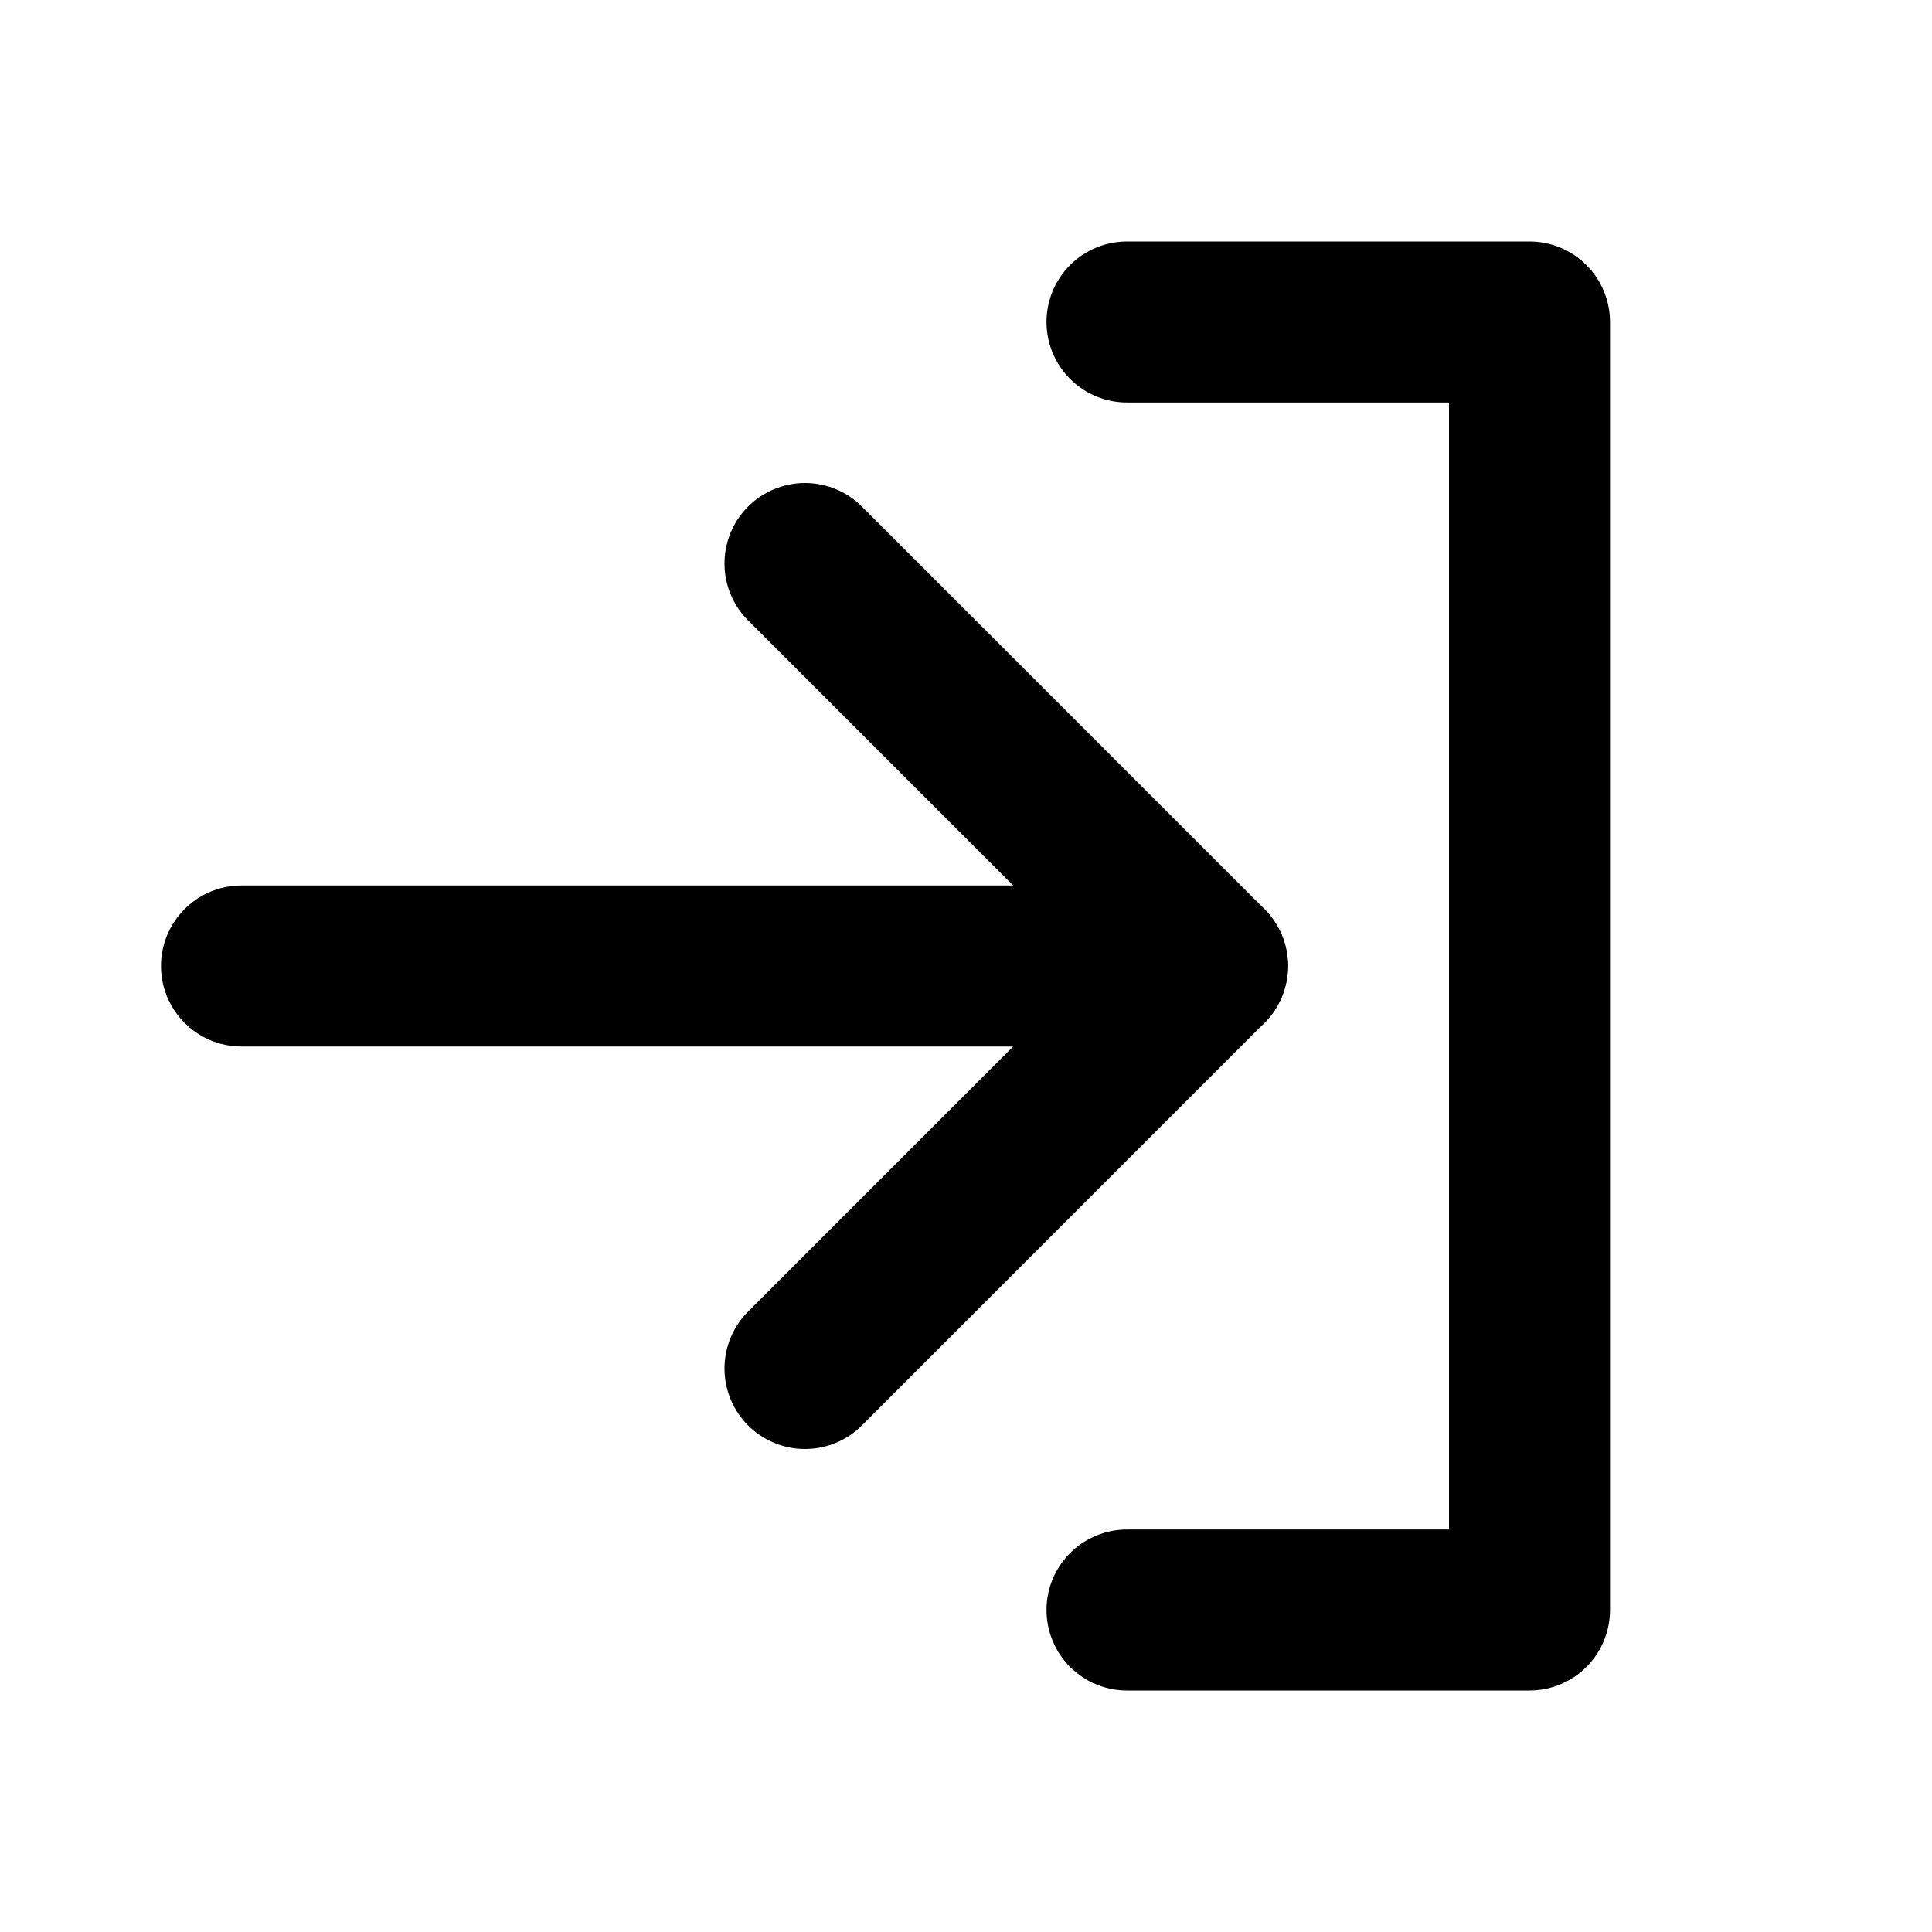
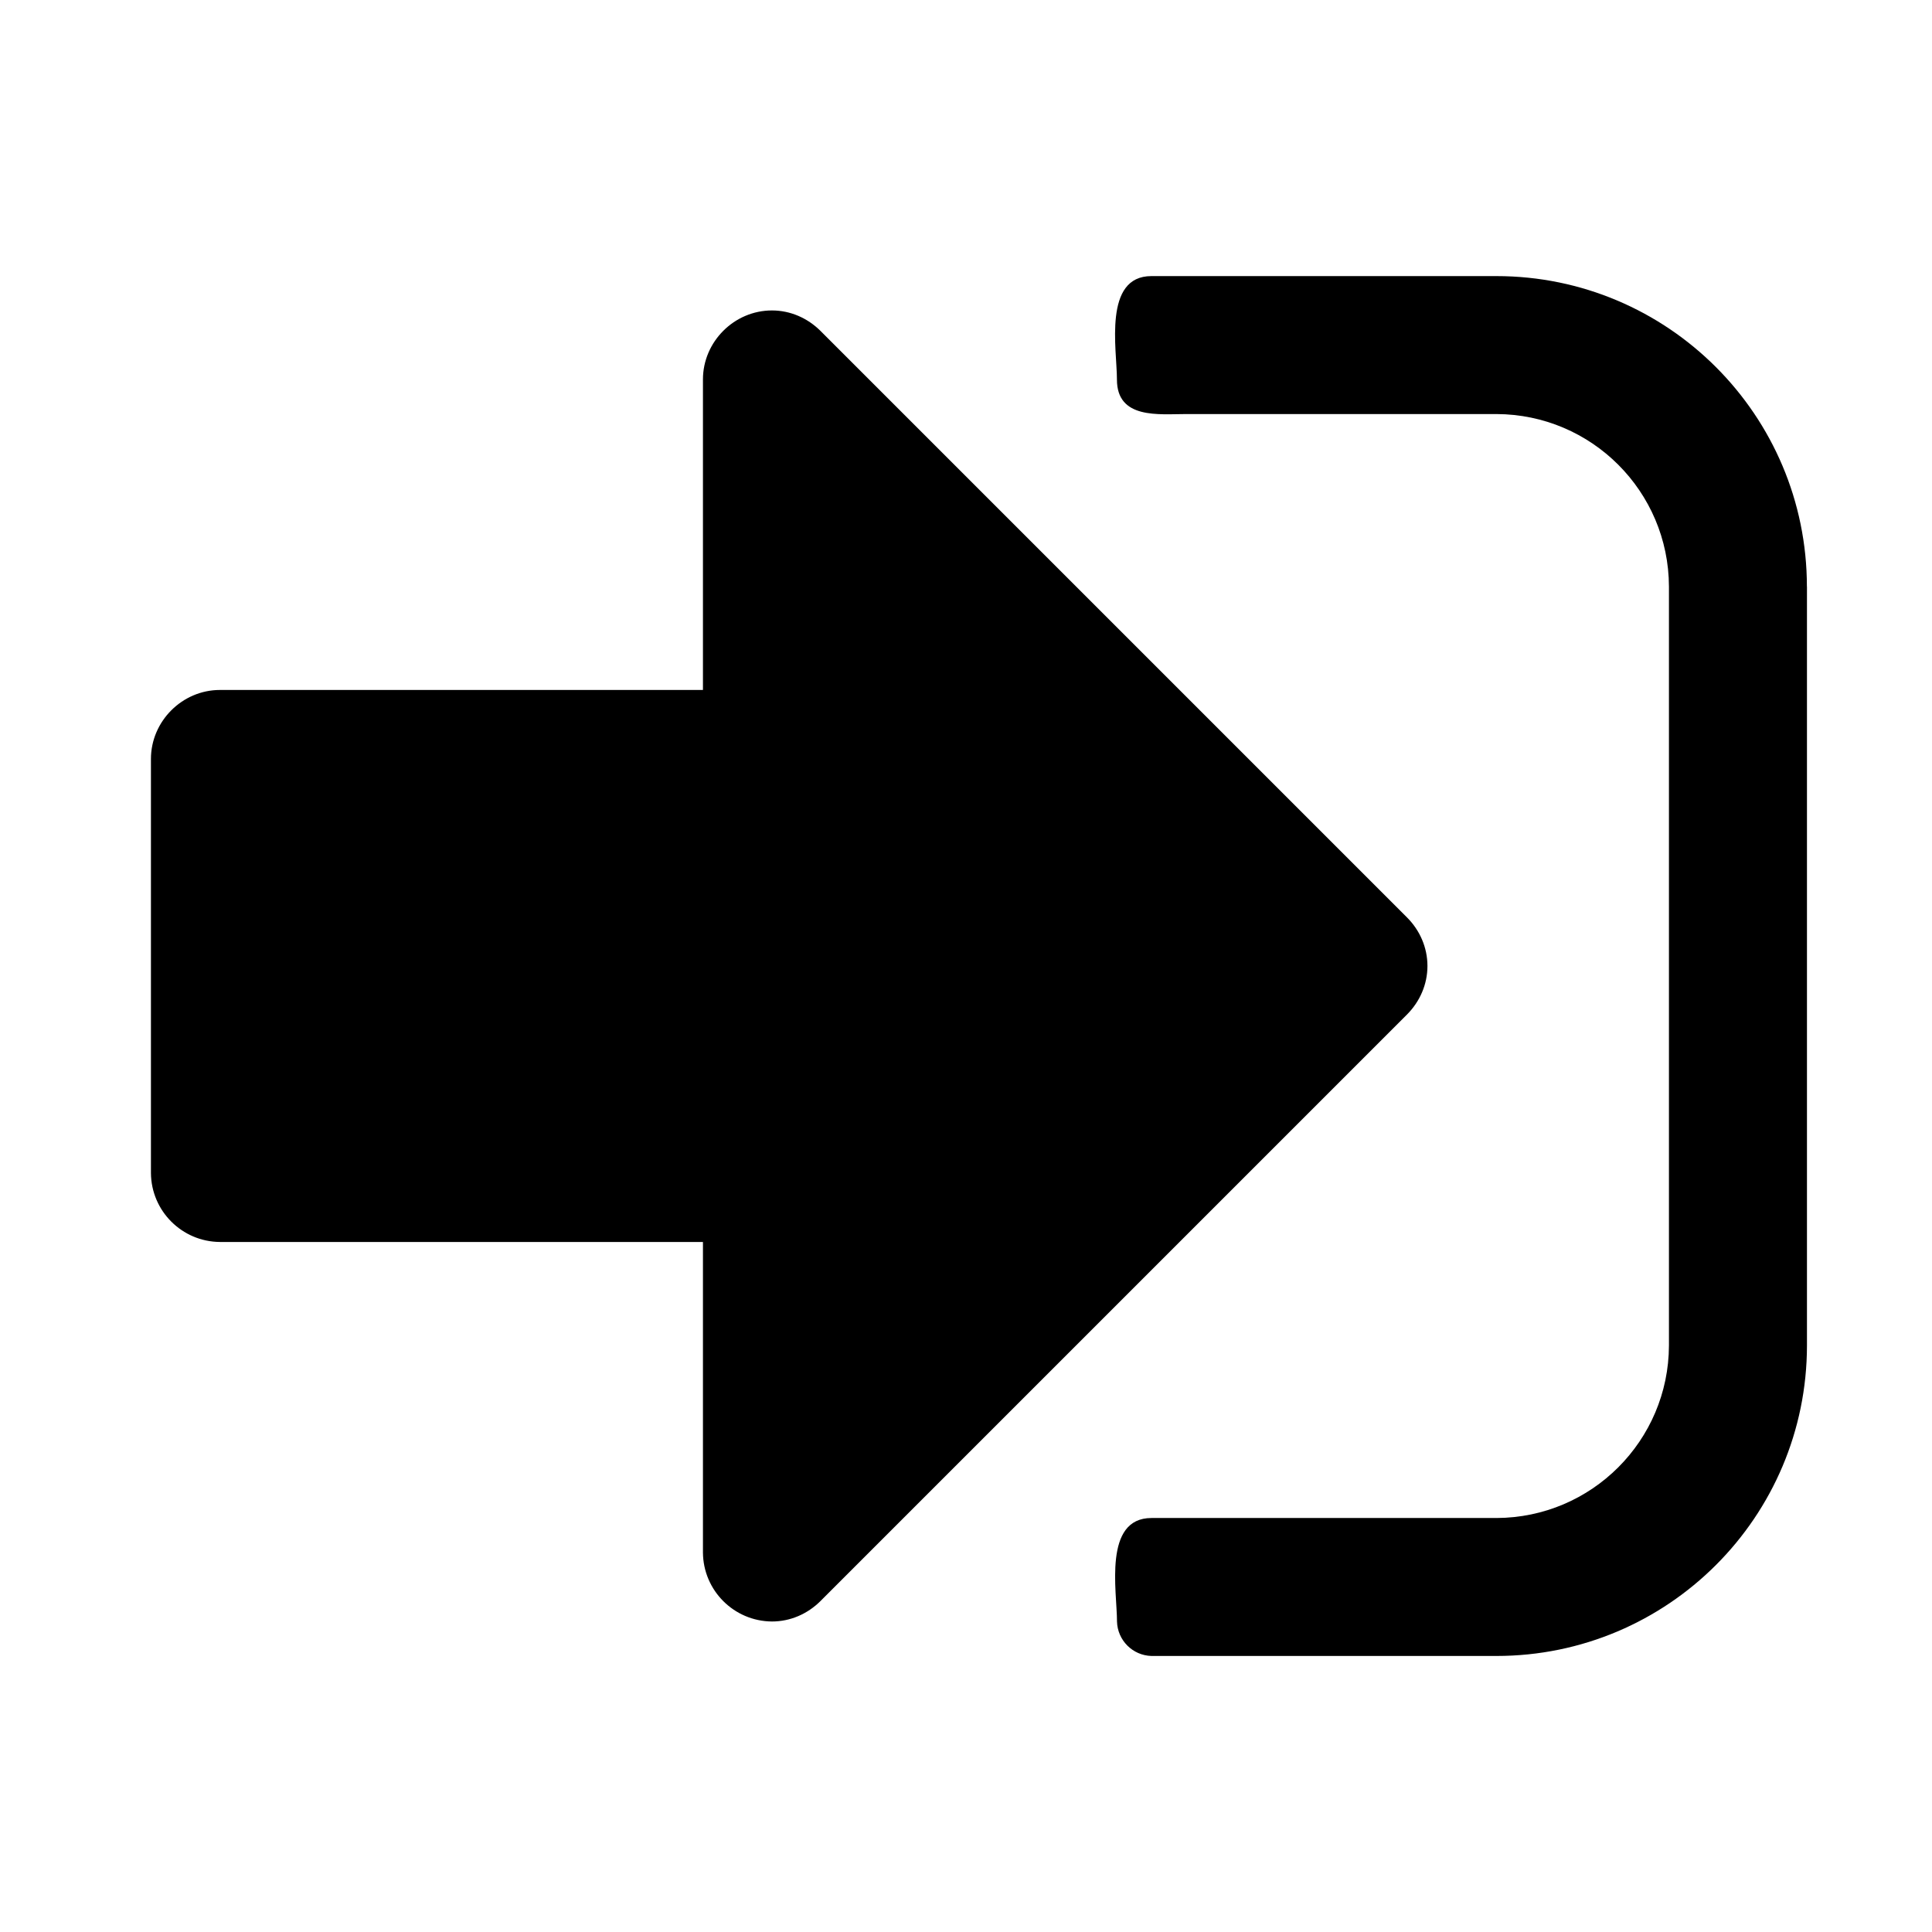
- <svg xmlns="http://www.w3.org/2000/svg" viewBox="0 0 24 24" fill="none" stroke="currentColor" stroke-width="2" stroke-linecap="round" stroke-linejoin="round">
-   <symbol id="icon" viewBox="0 0 24 24">
-     <path d="M10 17l5-5-5-5" />
-     <path d="M15 12H3" />
-     <path d="M14 4h5v16h-5" />
-   </symbol>
-   <use href="#icon" />
+ <svg xmlns="http://www.w3.org/2000/svg" width="1em" height="1em" viewBox="0 0 27 32" fill="currentColor" aria-hidden="true" focusable="false">
+   <path d="M21.143 16c0 .304-.125.589-.339.804l-9.714 9.714c-.214.214-.5.339-.804.339a1.151 1.151 0 01-1.143-1.143v-5.143h-8A1.151 1.151 0 010 19.428v-6.857c0-.625.518-1.143 1.143-1.143h8V6.285c0-.625.518-1.143 1.143-1.143.304 0 .589.125.804.339l9.714 9.714c.214.214.339.5.339.804zm6.286-6.286v12.571a5.145 5.145 0 01-5.143 5.143h-5.714a.587.587 0 01-.571-.571c0-.5-.232-1.714.571-1.714h5.714a2.866 2.866 0 002.857-2.857V9.715a2.866 2.866 0 00-2.857-2.857h-5.143c-.446 0-1.143.089-1.143-.571 0-.5-.232-1.714.571-1.714h5.714a5.145 5.145 0 015.143 5.143z" />
</svg>
